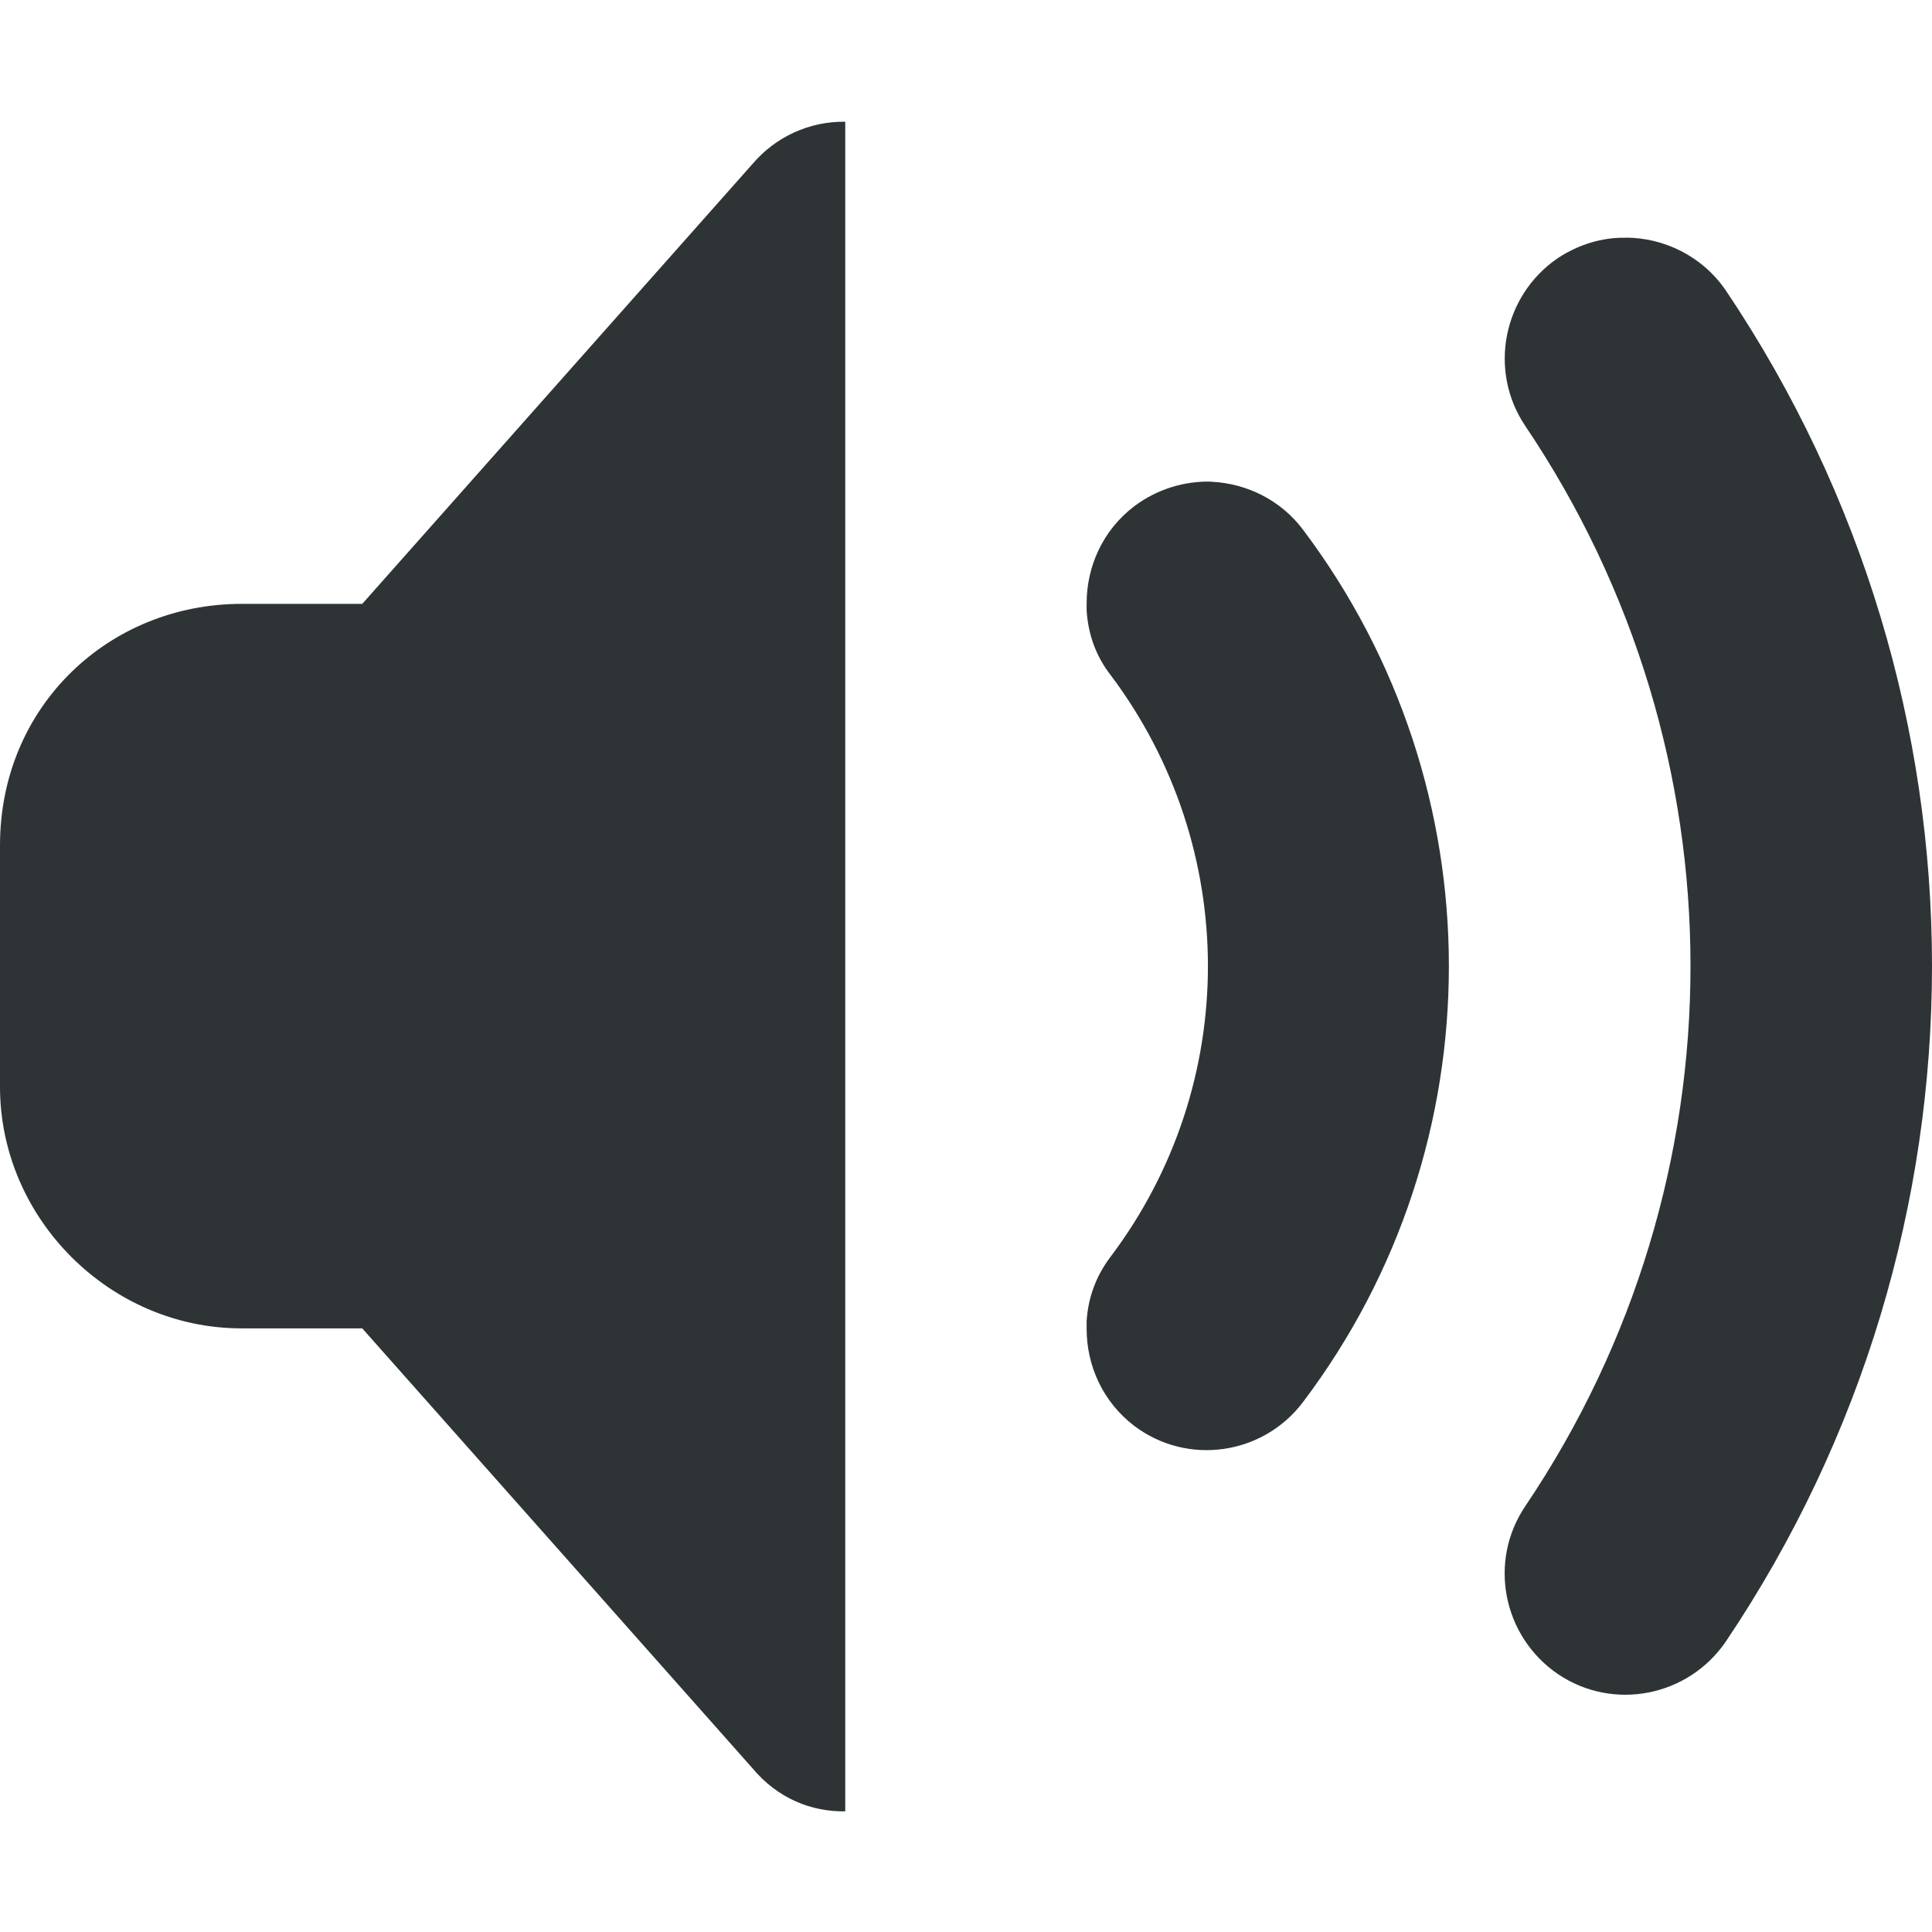
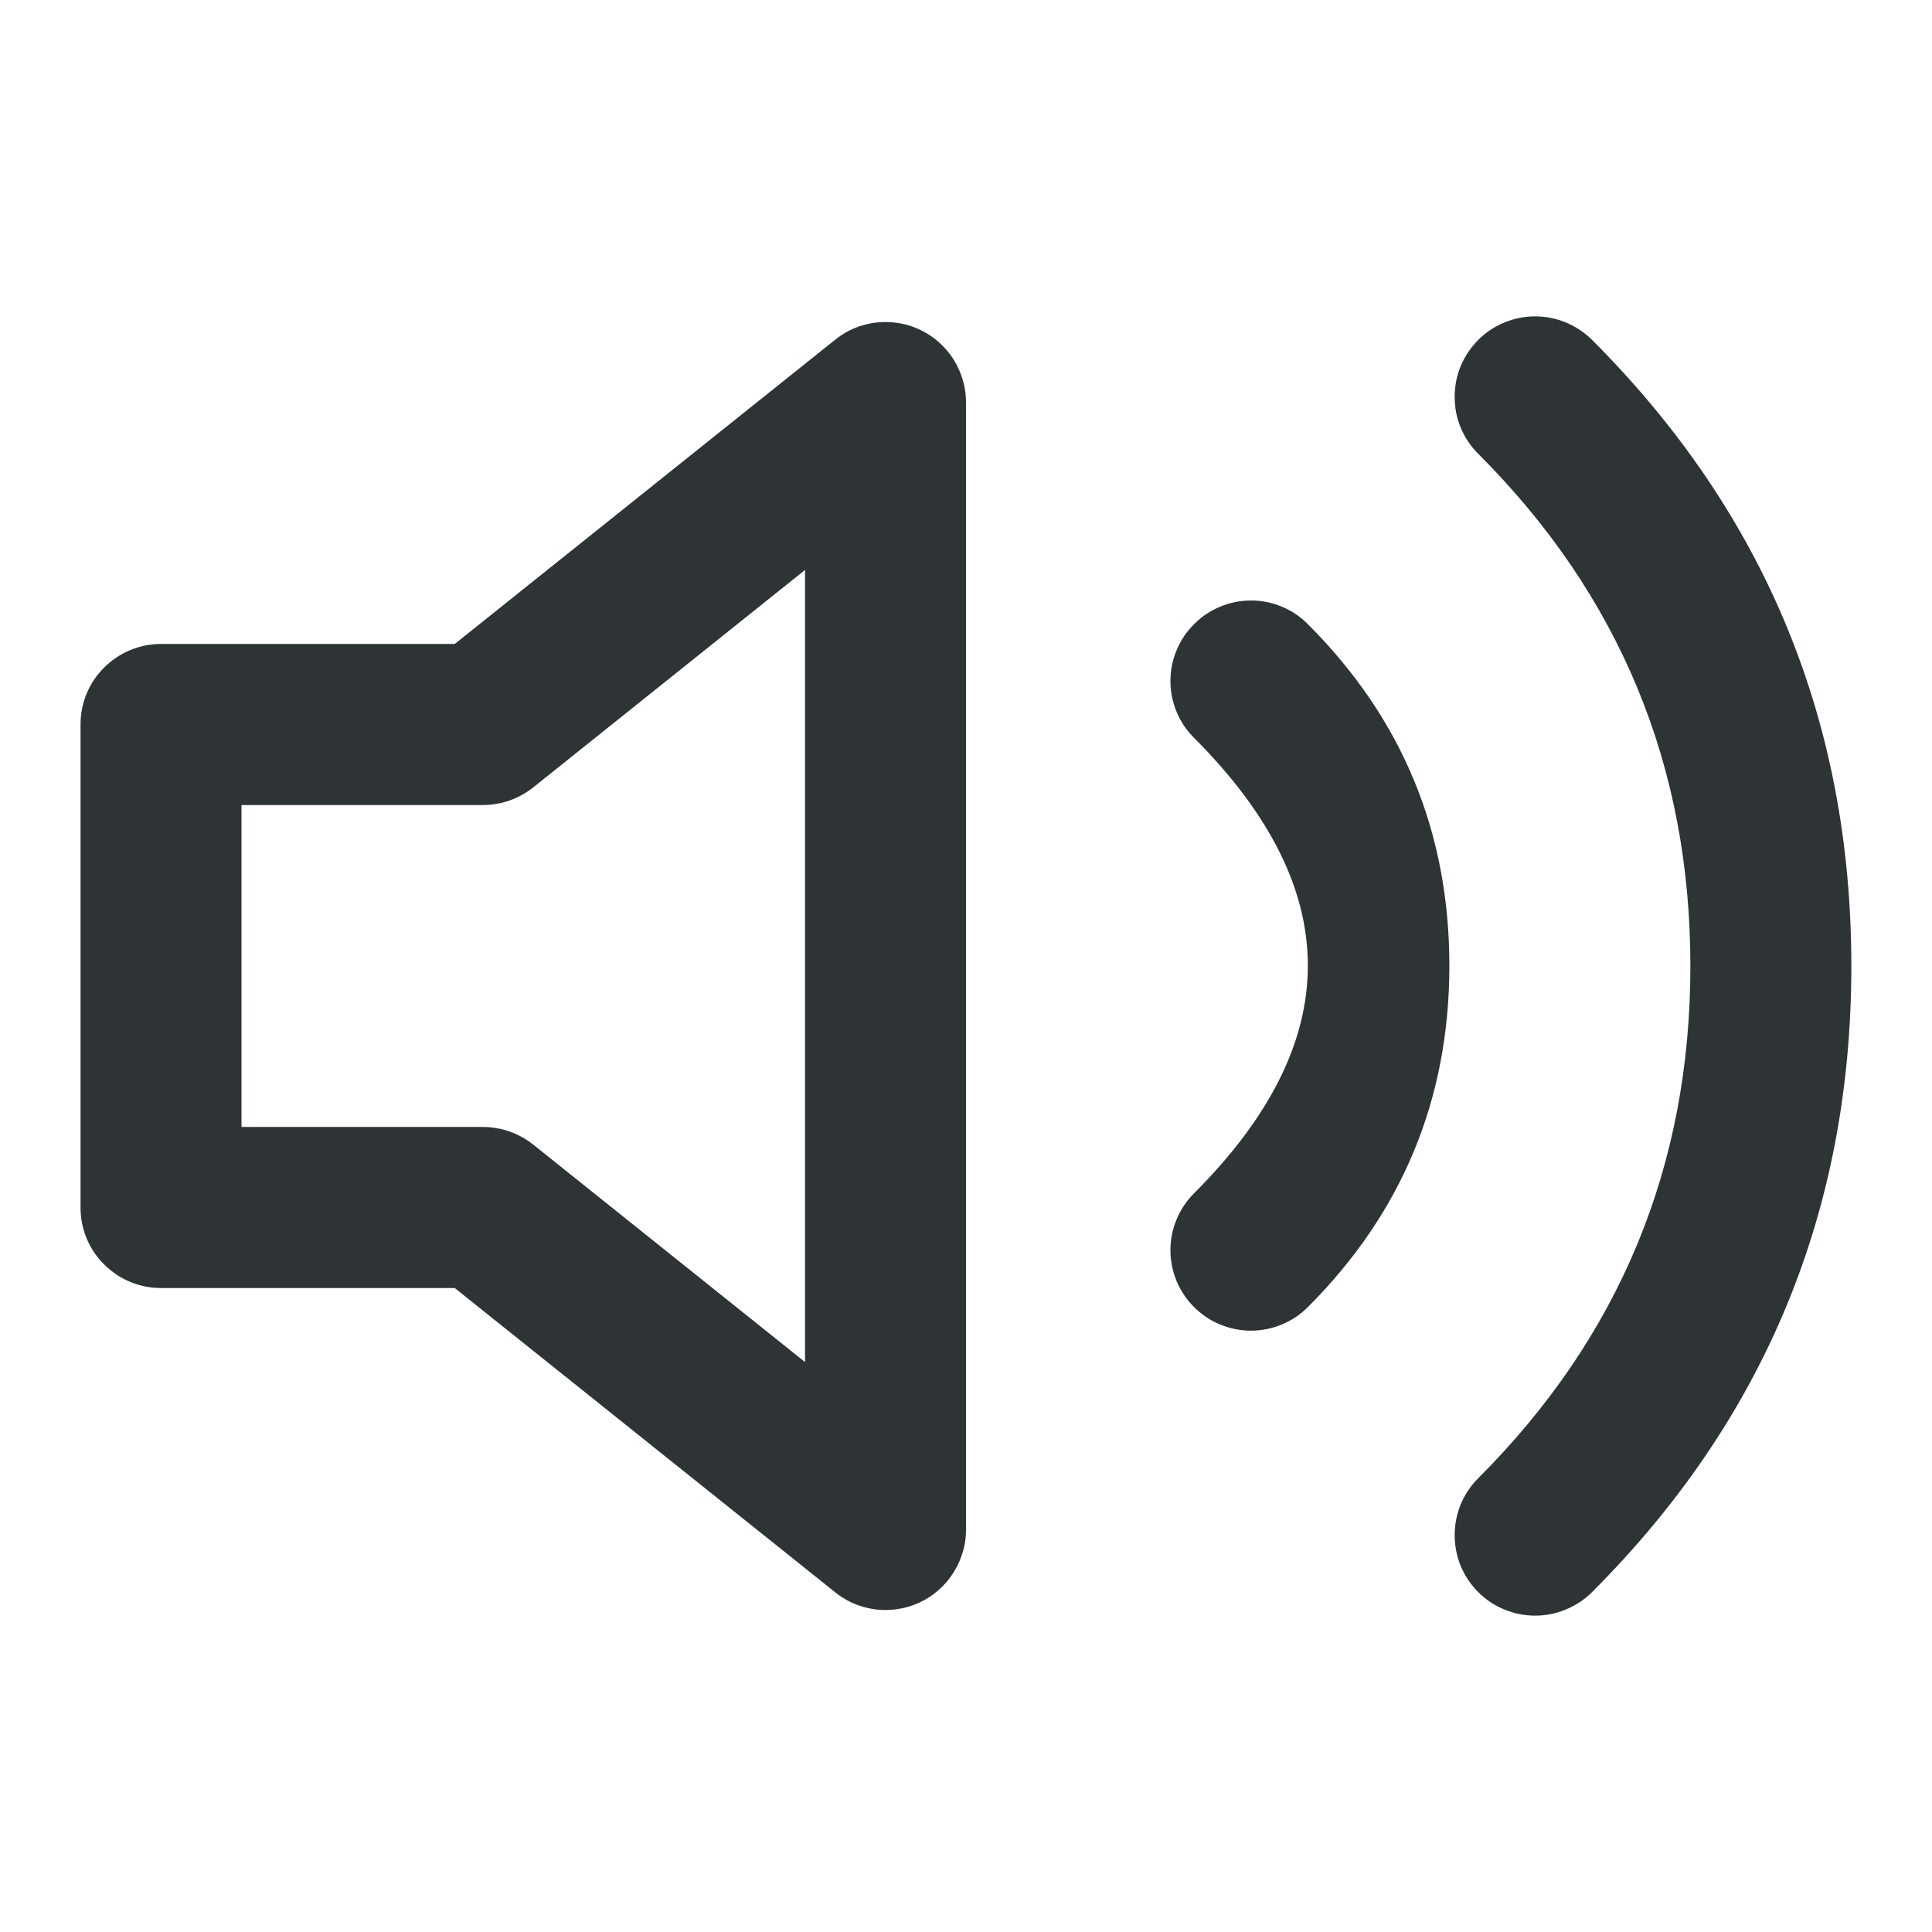
<svg xmlns="http://www.w3.org/2000/svg" height="16px" viewBox="0 0 16 16" width="16px">
-   <path d="m 7 1.008 c -0.297 -0.004 -0.578 0.125 -0.77 0.352 l -3.23 3.641 h -1 c -1.094 0 -2 0.844 -2 2 v 2 c 0 1.09 0.91 2 2 2 h 1 l 3.23 3.641 c 0.211 0.254 0.492 0.363 0.77 0.359 z m 6.461 0.961 c -0.191 -0.004 -0.387 0.055 -0.559 0.168 c -0.457 0.312 -0.578 0.934 -0.27 1.391 c 1.824 2.707 1.824 6.238 0 8.945 c -0.309 0.457 -0.188 1.078 0.27 1.391 c 0.457 0.309 1.078 0.188 1.391 -0.27 c 1.137 -1.691 1.707 -3.641 1.707 -5.594 s -0.57 -3.902 -1.707 -5.594 c -0.195 -0.285 -0.512 -0.438 -0.832 -0.438 z m -3.422 2.02 c -0.223 -0.008 -0.453 0.059 -0.645 0.203 c -0.262 0.199 -0.395 0.5 -0.395 0.805 v 0.059 c 0.012 0.191 0.074 0.375 0.199 0.535 c 1.074 1.43 1.074 3.391 0 4.816 c -0.125 0.164 -0.188 0.348 -0.199 0.535 v 0.062 c 0 0.305 0.133 0.605 0.395 0.805 c 0.441 0.332 1.066 0.242 1.398 -0.199 c 0.805 -1.066 1.207 -2.336 1.207 -3.609 s -0.402 -2.543 -1.207 -3.613 c -0.184 -0.246 -0.465 -0.383 -0.754 -0.398 z m 0 0" fill="#2e3436" />
+   <path d="M13.185 2.815Q15.332 4.963 15.332 8Q15.332 11.037 13.185 13.185Q13.091 13.278 12.969 13.329Q12.846 13.38 12.713 13.38Q12.581 13.38 12.458 13.329Q12.336 13.279 12.242 13.185Q12.148 13.091 12.097 12.969Q12.047 12.846 12.047 12.713Q12.047 12.581 12.097 12.458Q12.148 12.336 12.242 12.242Q13.999 10.485 13.999 8Q13.999 5.515 12.242 3.758Q12.195 3.712 12.159 3.657Q12.122 3.602 12.097 3.542Q12.072 3.481 12.059 3.417Q12.047 3.352 12.047 3.287Q12.047 3.221 12.059 3.157Q12.072 3.092 12.097 3.031Q12.123 2.971 12.159 2.916Q12.196 2.862 12.242 2.815Q12.336 2.721 12.458 2.671Q12.581 2.62 12.713 2.62Q12.846 2.62 12.969 2.671Q13.091 2.722 13.185 2.815ZM7.333 2.667Q7.277 2.667 7.221 2.676Q7.166 2.686 7.113 2.704Q7.059 2.723 7.01 2.75Q6.961 2.778 6.917 2.813L3.766 5.333L1.333 5.333Q1.201 5.333 1.078 5.384Q0.956 5.435 0.862 5.529Q0.768 5.622 0.717 5.745Q0.667 5.867 0.667 6L0.667 10Q0.667 10.133 0.717 10.255Q0.768 10.378 0.862 10.471Q0.956 10.565 1.078 10.616Q1.201 10.667 1.333 10.667L3.766 10.667L6.917 13.187Q7.02 13.27 7.148 13.307Q7.275 13.344 7.407 13.329Q7.539 13.315 7.655 13.251Q7.771 13.187 7.854 13.083Q7.889 13.039 7.916 12.99Q7.944 12.941 7.962 12.887Q7.981 12.834 7.991 12.779Q8 12.723 8 12.667L8 3.333Q8 3.201 7.949 3.078Q7.899 2.956 7.805 2.862Q7.711 2.768 7.588 2.717Q7.466 2.667 7.333 2.667ZM6.667 4.72L4.416 6.521Q4.372 6.556 4.323 6.583Q4.274 6.61 4.221 6.629Q4.167 6.648 4.112 6.657Q4.056 6.667 4 6.667L2 6.667L2 9.333L4 9.333Q4.056 9.333 4.112 9.343Q4.167 9.352 4.221 9.371Q4.274 9.39 4.323 9.417Q4.372 9.444 4.416 9.479L6.667 11.28L6.667 4.72ZM12.003 7.997Q12.003 6.34 10.831 5.169Q10.738 5.075 10.615 5.024Q10.493 4.973 10.36 4.973Q10.227 4.973 10.105 5.024Q9.982 5.075 9.889 5.169Q9.795 5.262 9.744 5.385Q9.693 5.507 9.693 5.64Q9.693 5.773 9.744 5.895Q9.795 6.018 9.889 6.111Q11.773 7.997 9.889 9.882Q9.795 9.976 9.744 10.098Q9.693 10.221 9.693 10.353Q9.693 10.486 9.744 10.609Q9.795 10.731 9.889 10.825Q9.935 10.871 9.99 10.908Q10.044 10.944 10.105 10.969Q10.166 10.994 10.23 11.007Q10.294 11.02 10.36 11.02Q10.426 11.02 10.49 11.007Q10.555 10.994 10.615 10.969Q10.676 10.944 10.73 10.908Q10.785 10.871 10.831 10.825Q12.003 9.653 12.003 7.997Z" fill="#2e3436" fill-rule="evenodd" />
</svg>
